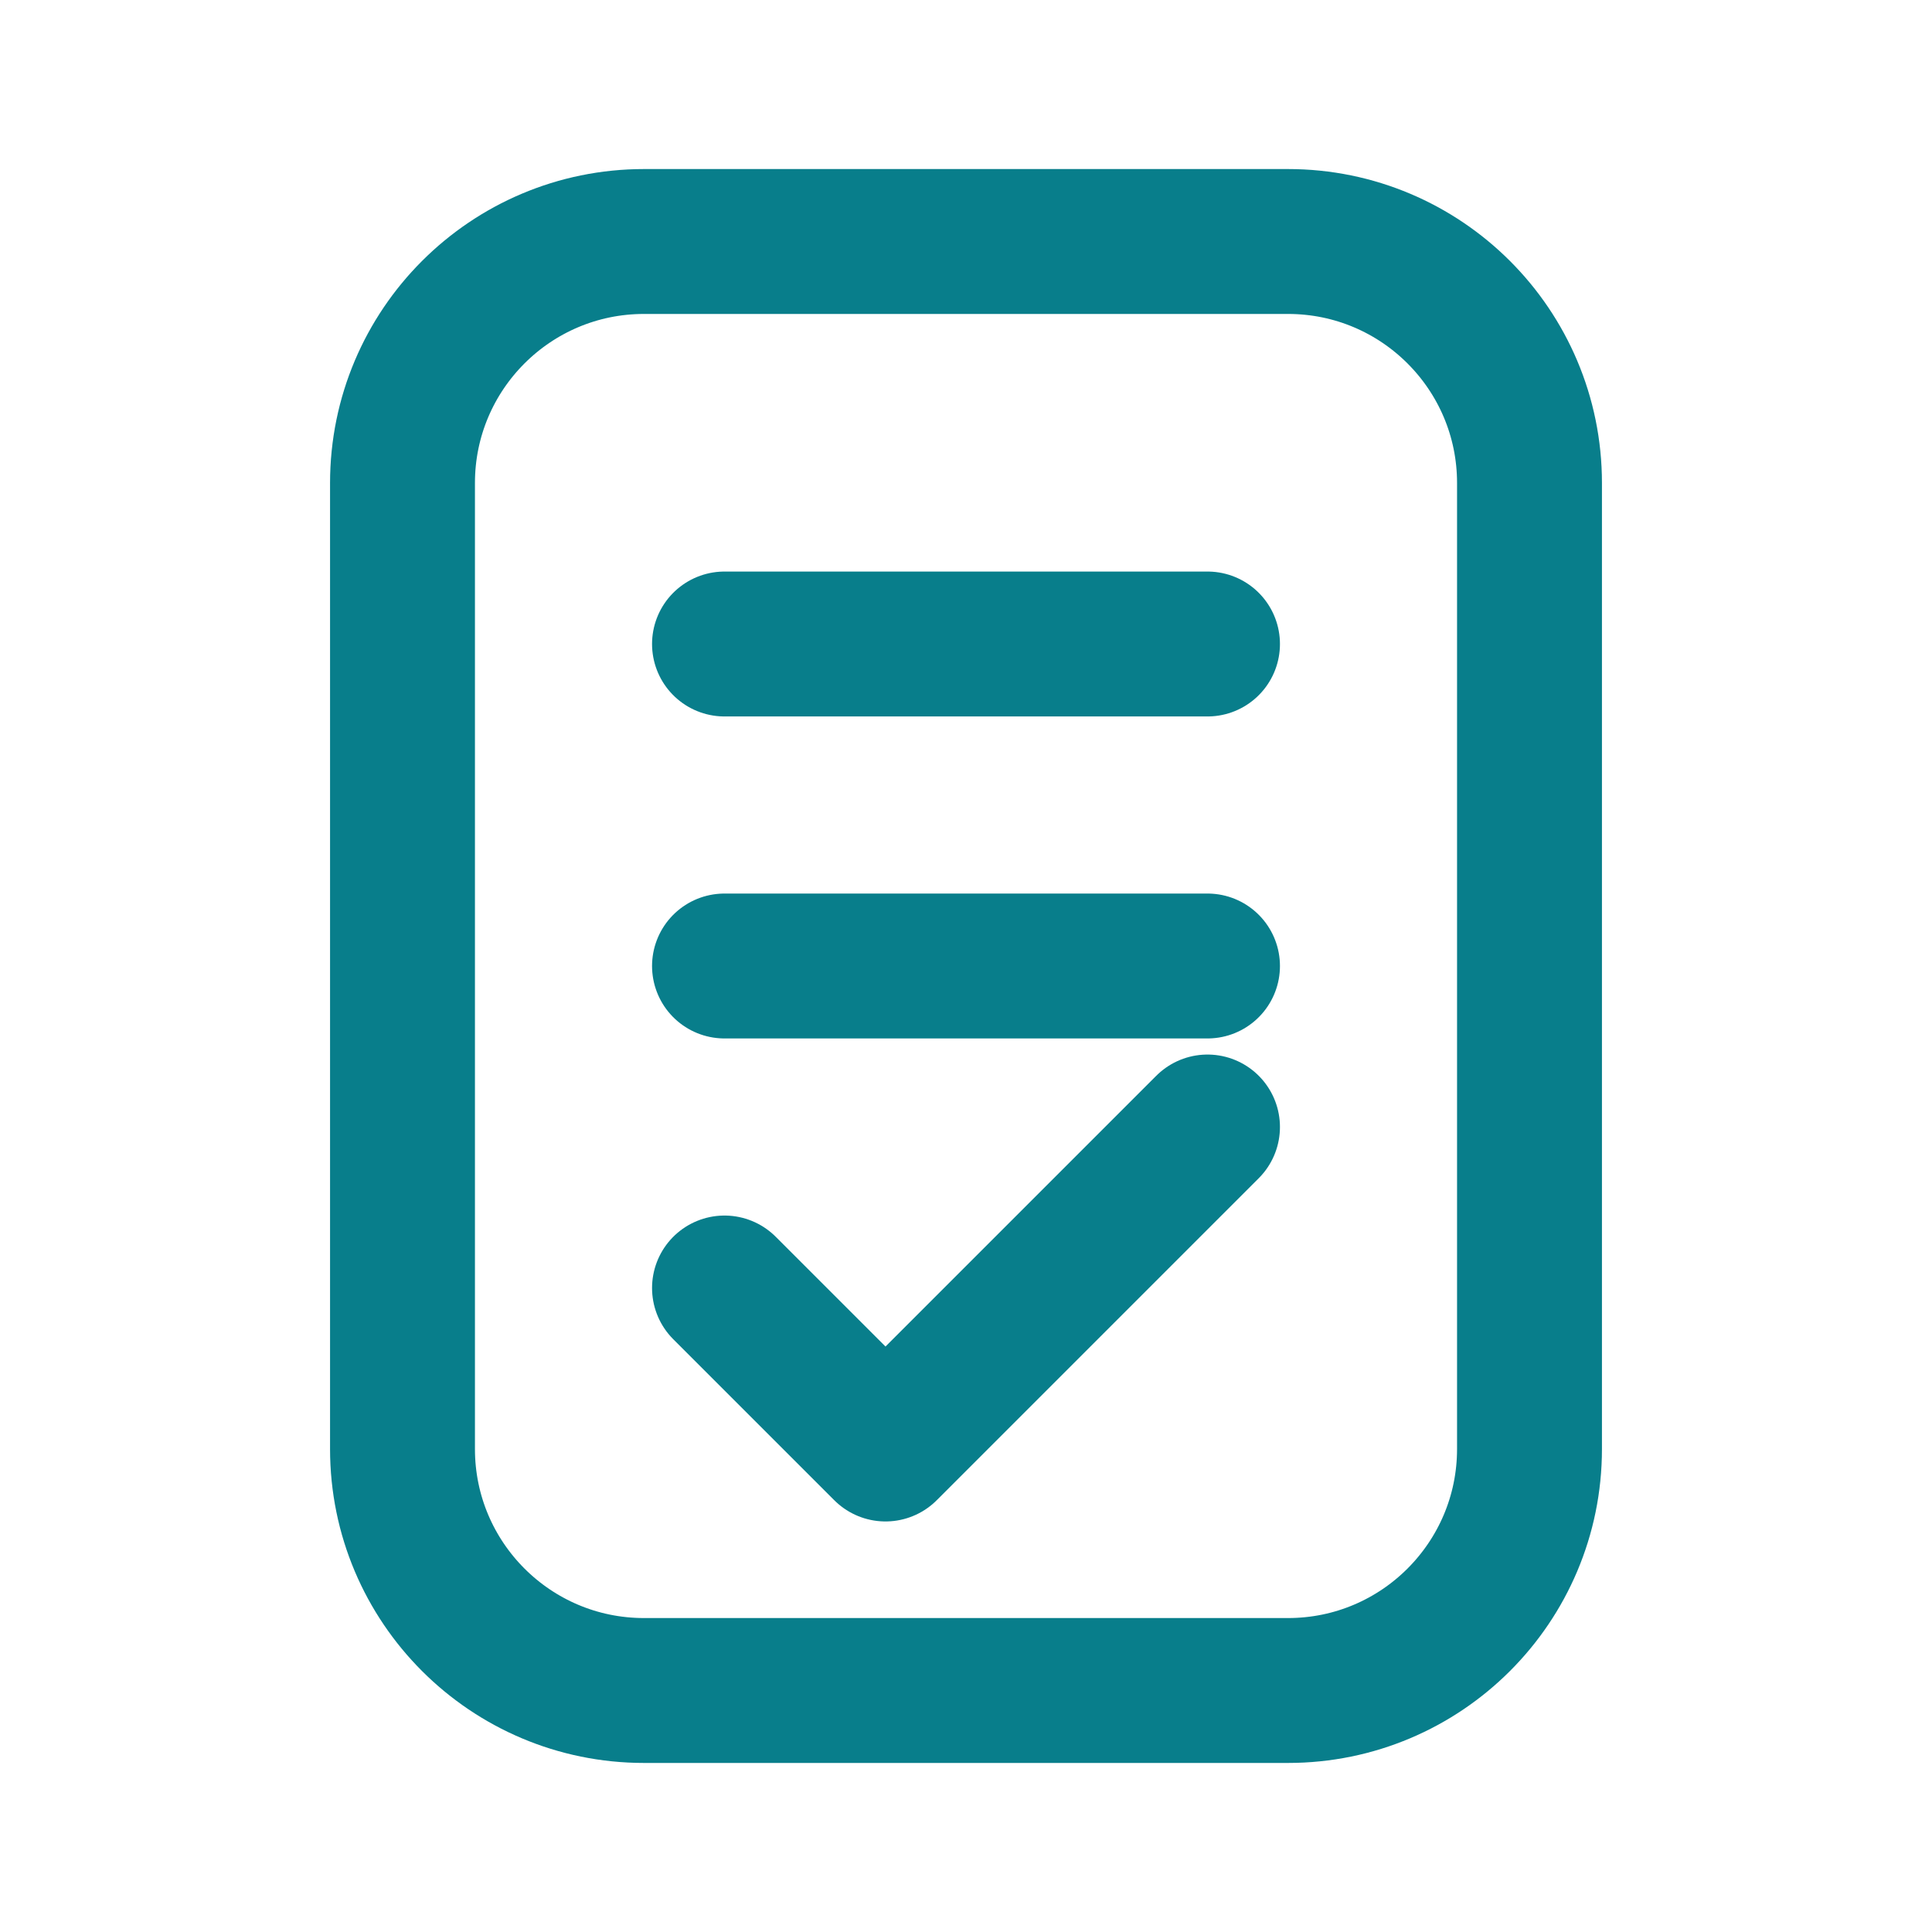
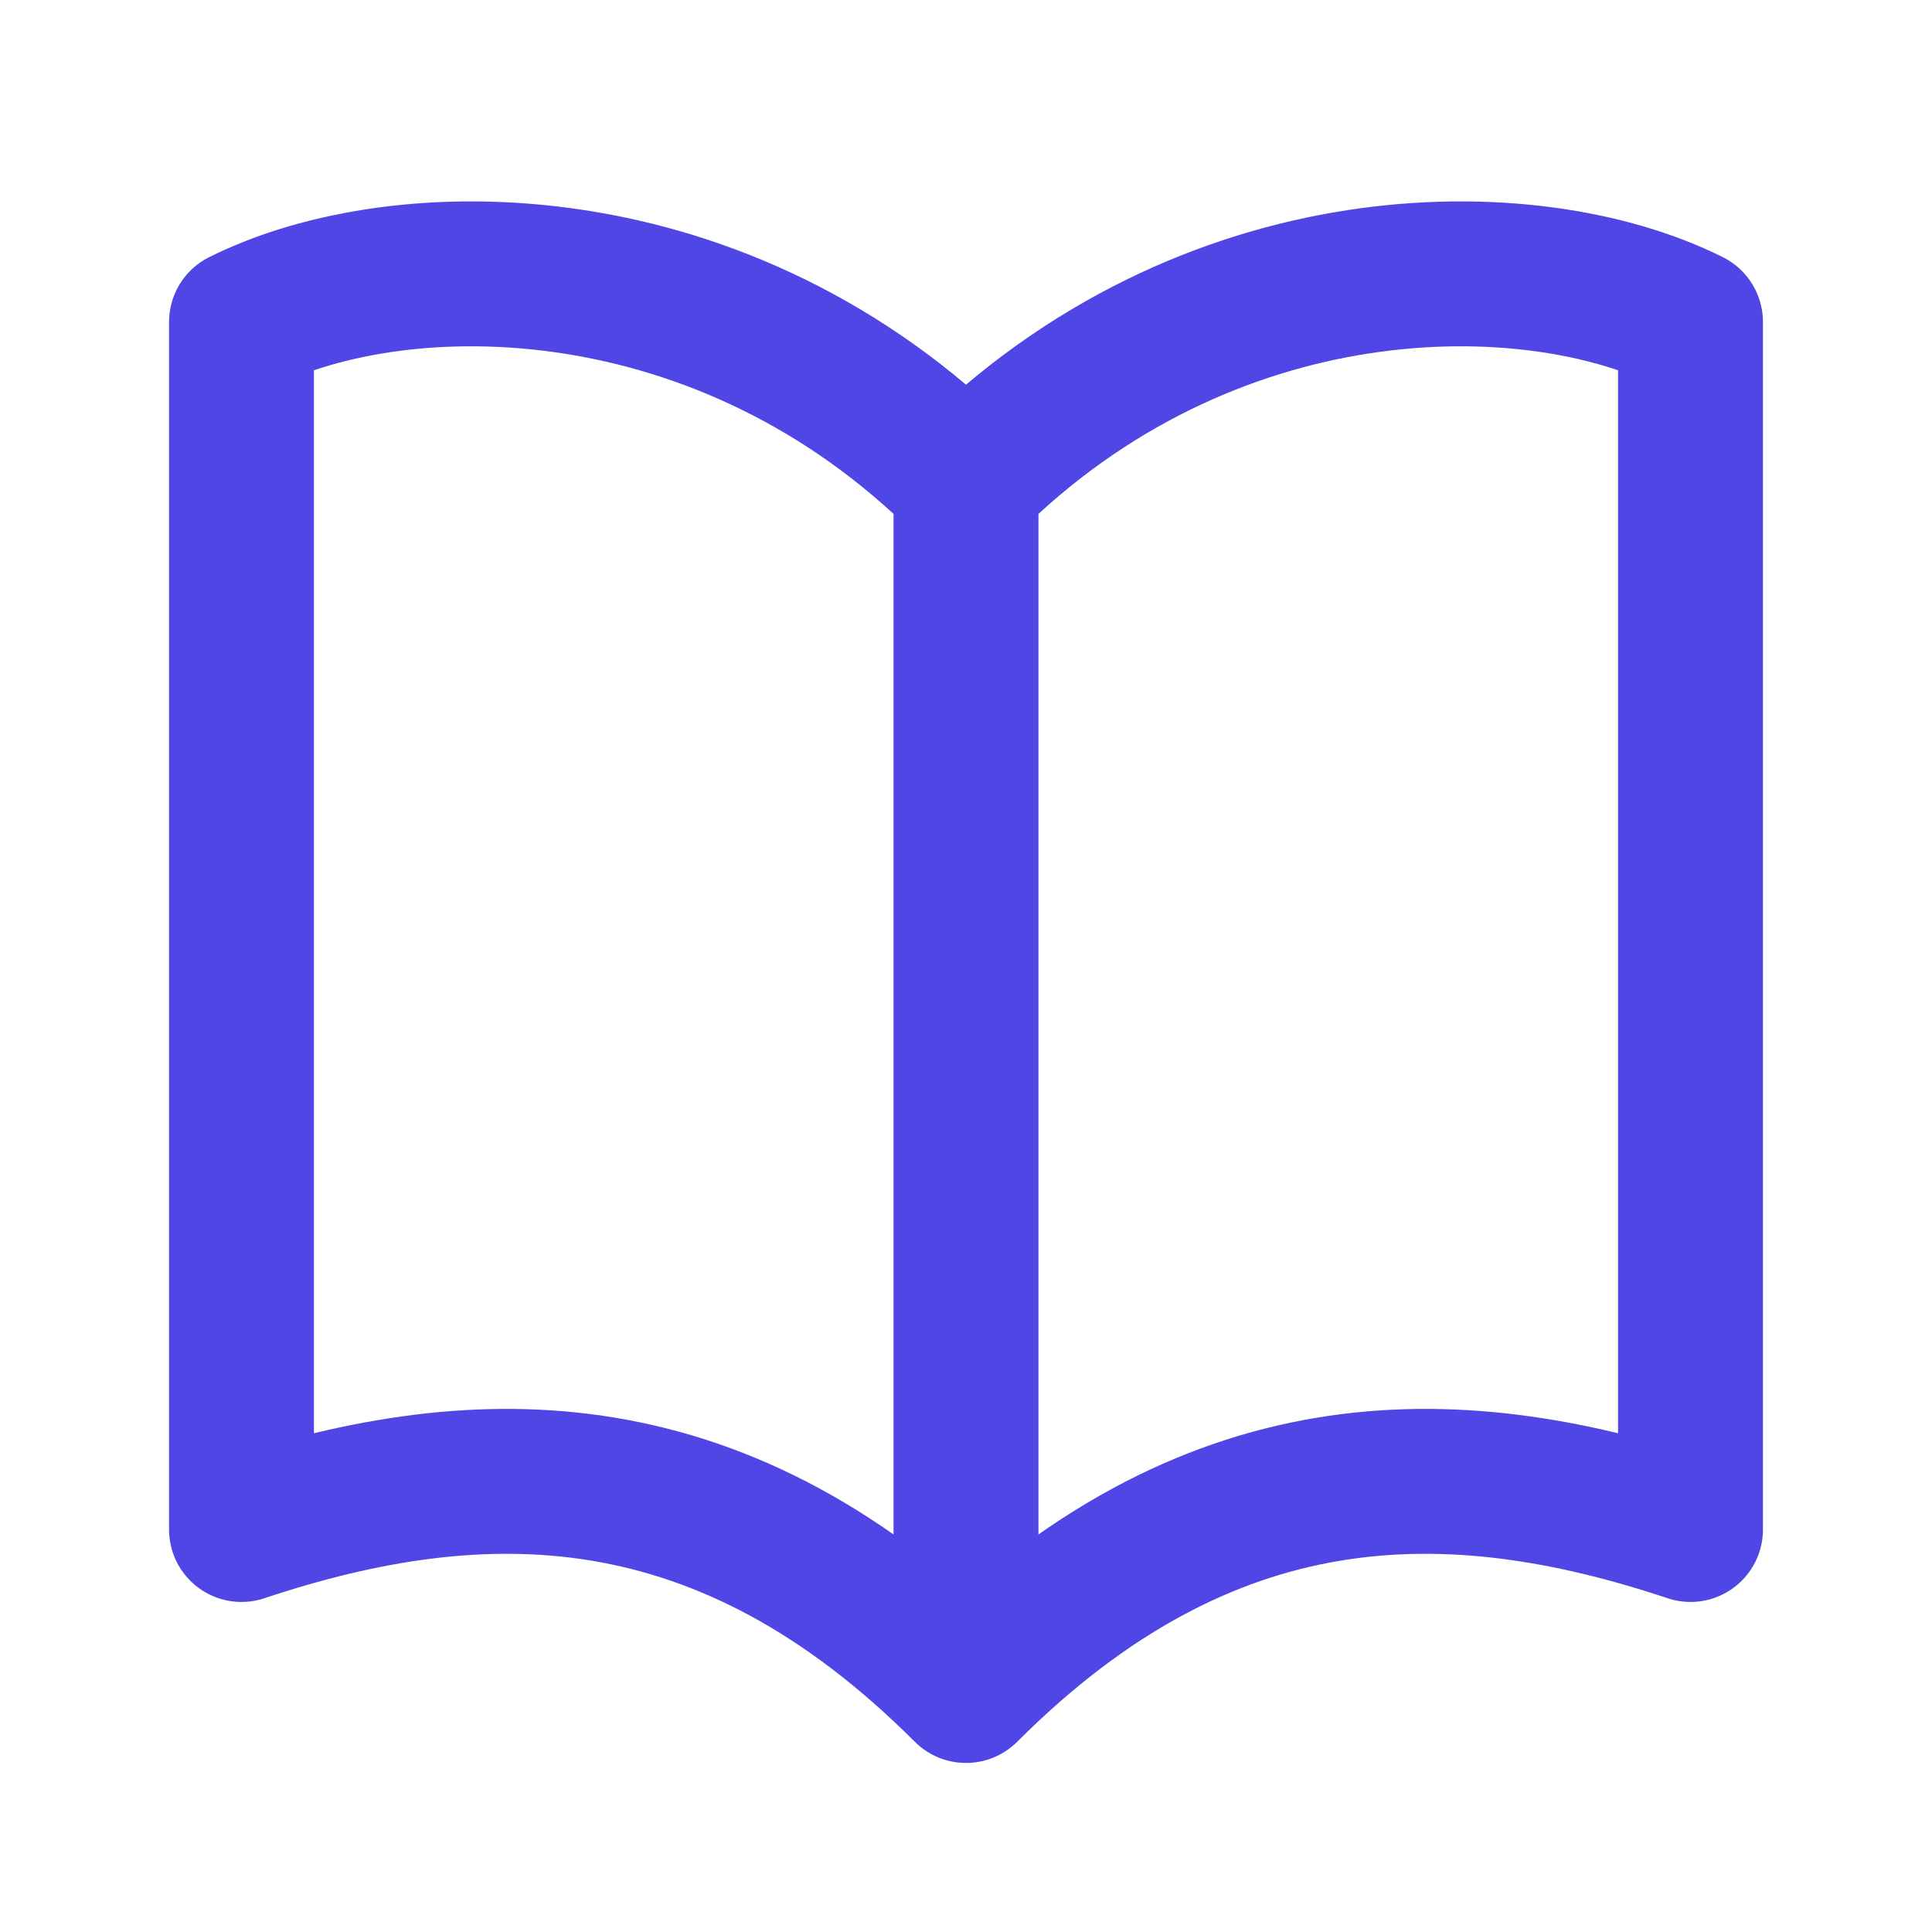
<svg xmlns="http://www.w3.org/2000/svg" width="96" height="96" viewBox="0 0 24 24">
-   <g fill="none" stroke="#087E8B" stroke-width="1.8" stroke-linecap="round" stroke-linejoin="round">
-     <rect x="5" y="3" width="14" height="18" rx="3" />
-     <path d="M9 8H15M9 12H15M9 16L11 18L15 14" />
+   <g fill="none" stroke="#4F46E5" stroke-width="1.8" stroke-linecap="round" stroke-linejoin="round">
+     <path d="M12 6C9 3 5 3 3 4V19C6 18 9 18 12 21C15 18 18 18 21 19V4C19 3 15 3 12 6ZM12 6V21" />
  </g>
</svg>
